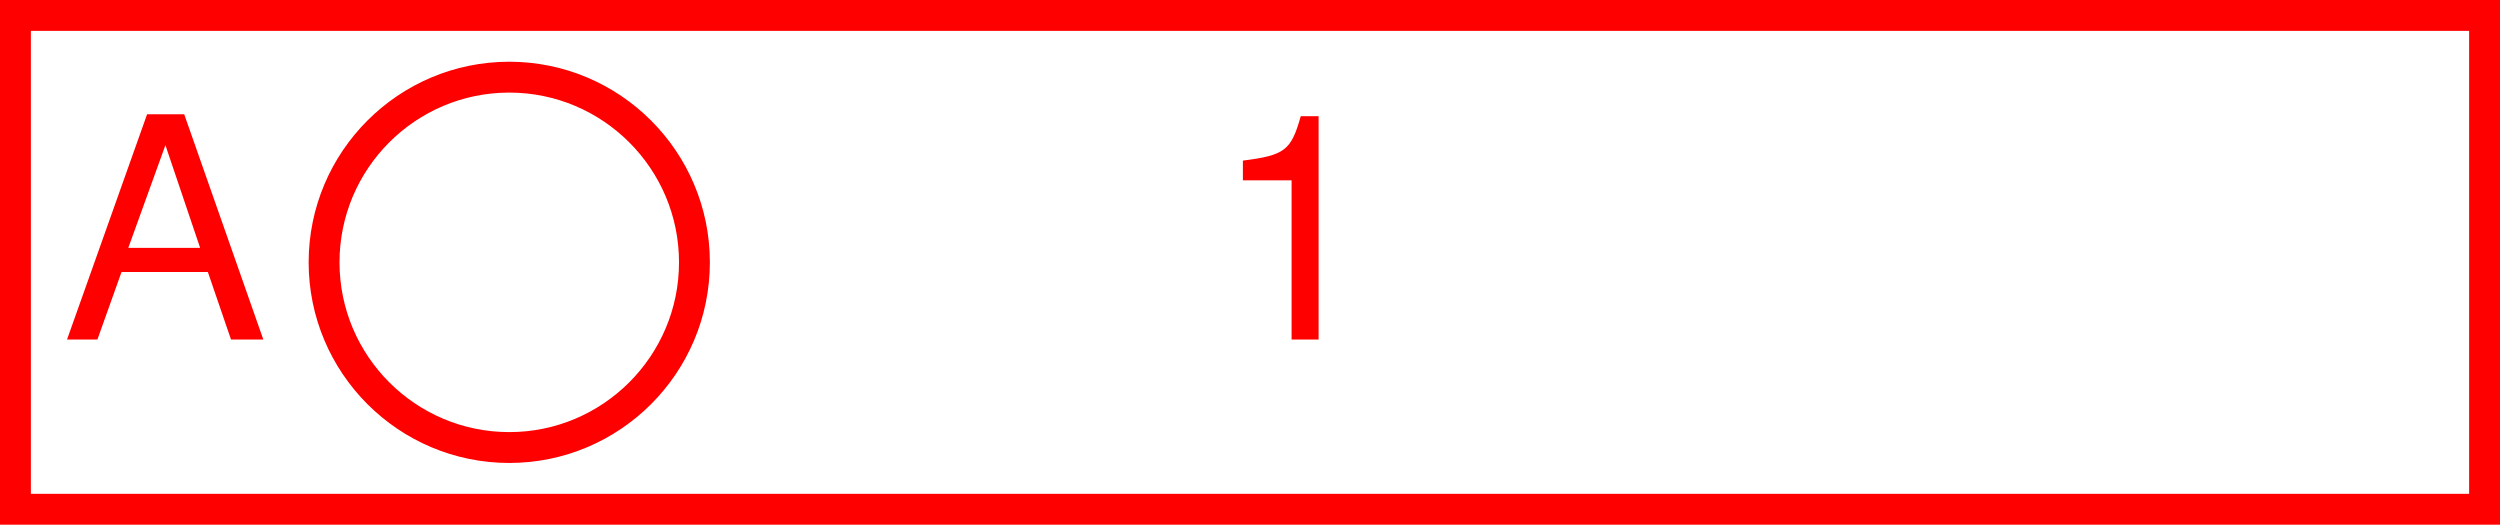
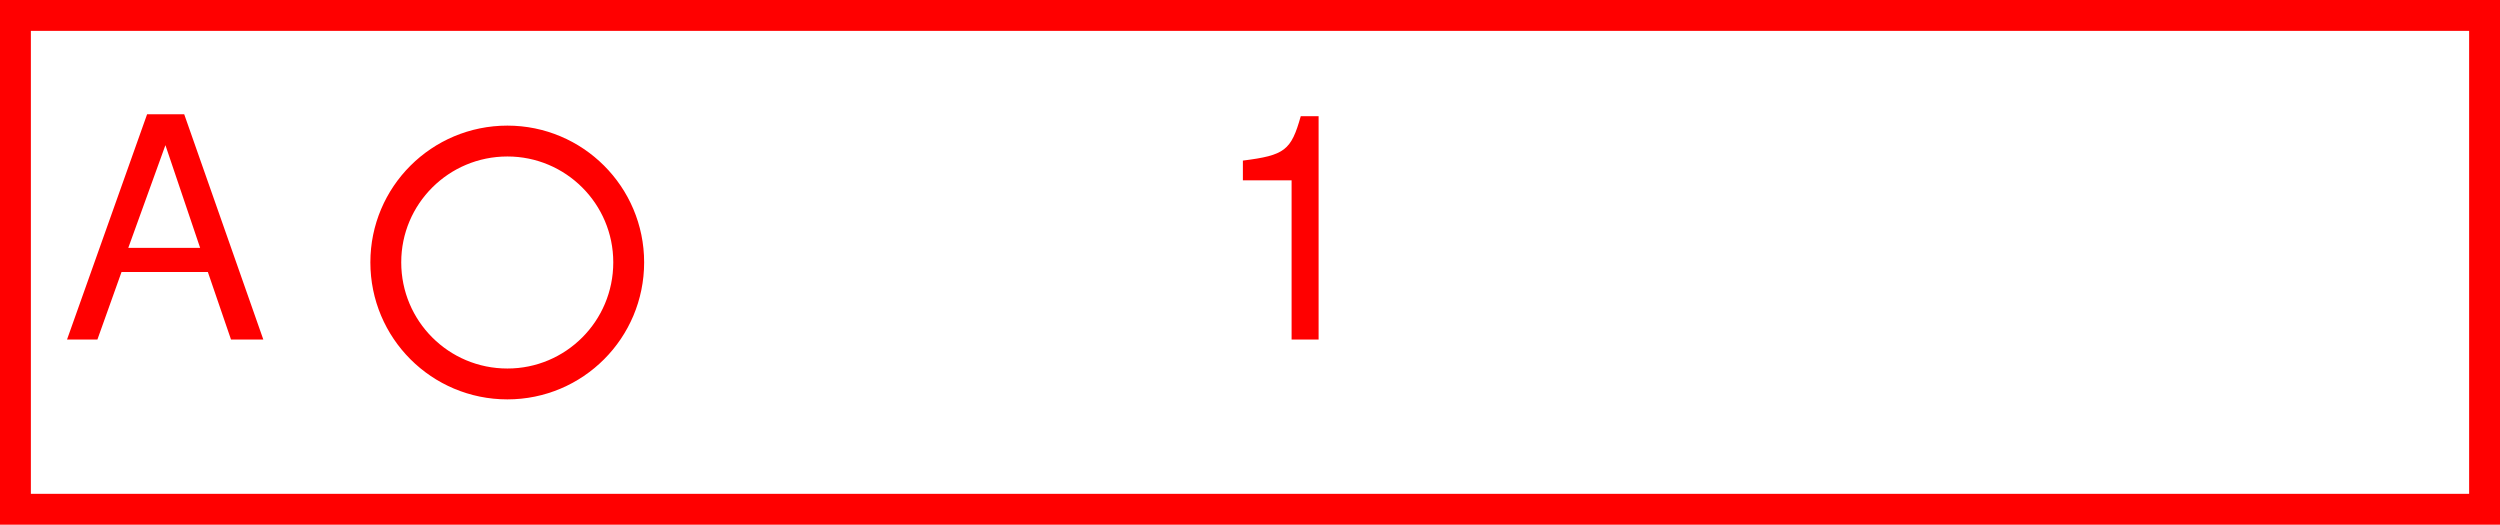
- <svg xmlns="http://www.w3.org/2000/svg" version="1.1" width="81px" height="17px" viewBox="-16.5 -8.5 81 17">
+ <svg xmlns="http://www.w3.org/2000/svg" version="1.1" width="81px" height="17px" viewBox="-16.435 -8.505 81 17">
  <defs />
  <g>
    <g id="cell-RGgDl7oPxScjA8s9tKOe-136" content="&lt;object label=&quot;%LabelIndex%&amp;amp;nbsp; &amp;amp;nbsp; &amp;amp;nbsp; &amp;amp;nbsp; &amp;amp;nbsp; &amp;amp;nbsp;%LabelLines%&quot; placeholders=&quot;1&quot; LabelLines=&quot;1&quot; LabelIndex=&quot;A&quot;/&gt;" data-label="%LabelIndex%&amp;nbsp; &amp;nbsp; &amp;nbsp; &amp;nbsp; &amp;nbsp; &amp;nbsp;%LabelLines%" data-placeholders="1" data-LabelLines="1" data-LabelIndex="A" layer="Label">
-       <path fill="none" stroke="#ff0000" pointer-events="all" d="M -16 -8 L 64 -8 L 64 8 L -16 8 z" />
+       <path fill="none" stroke="#ff0000" pointer-events="all" d="M -15.935 -8.005 L 64.065 -8.005 L 64.065 7.995 L -15.935 7.995 z" />
      <g>
-         <text x="2" y="11" fill="#FF0000" font-family="Helvetica" font-size="10px" transform="translate(-16 -8) translate(-0.5 -0.5)">A           1</text>
+         <text x="2" y="11" fill="#FF0000" font-family="Helvetica" font-size="10px" transform="translate(-15.935 -8.005) translate(-0.5 -0.5)">A           1</text>
      </g>
    </g>
    <g id="cell-RGgDl7oPxScjA8s9tKOe-139" content="&lt;object label=&quot;origo&quot;/&gt;" data-label="origo" layer="Origo">
-       <path d="M -6 0 C -6 -3.31 -3.31 -6 0 -6 C 3.31 -6 6 -3.31 6 0 C 6 3.31 3.31 6 0 6 C -3.31 6 -6 3.31 -6 0" fill="none" stroke="#ff0000" stroke-miterlimit="10" pointer-events="all" />
+       <path d="M -3.935 -0.005 C -3.935 -2.175 -2.175 -3.935 0.005 -3.935 C 2.175 -3.935 3.935 -2.175 3.935 -0.005 C 3.935 2.175 2.175 3.935 0.005 3.935 C -2.175 3.935 -3.935 2.175 -3.935 -0.005" fill="none" stroke="#ff0000" stroke-miterlimit="10" pointer-events="all" />
    </g>
  </g>
</svg>
